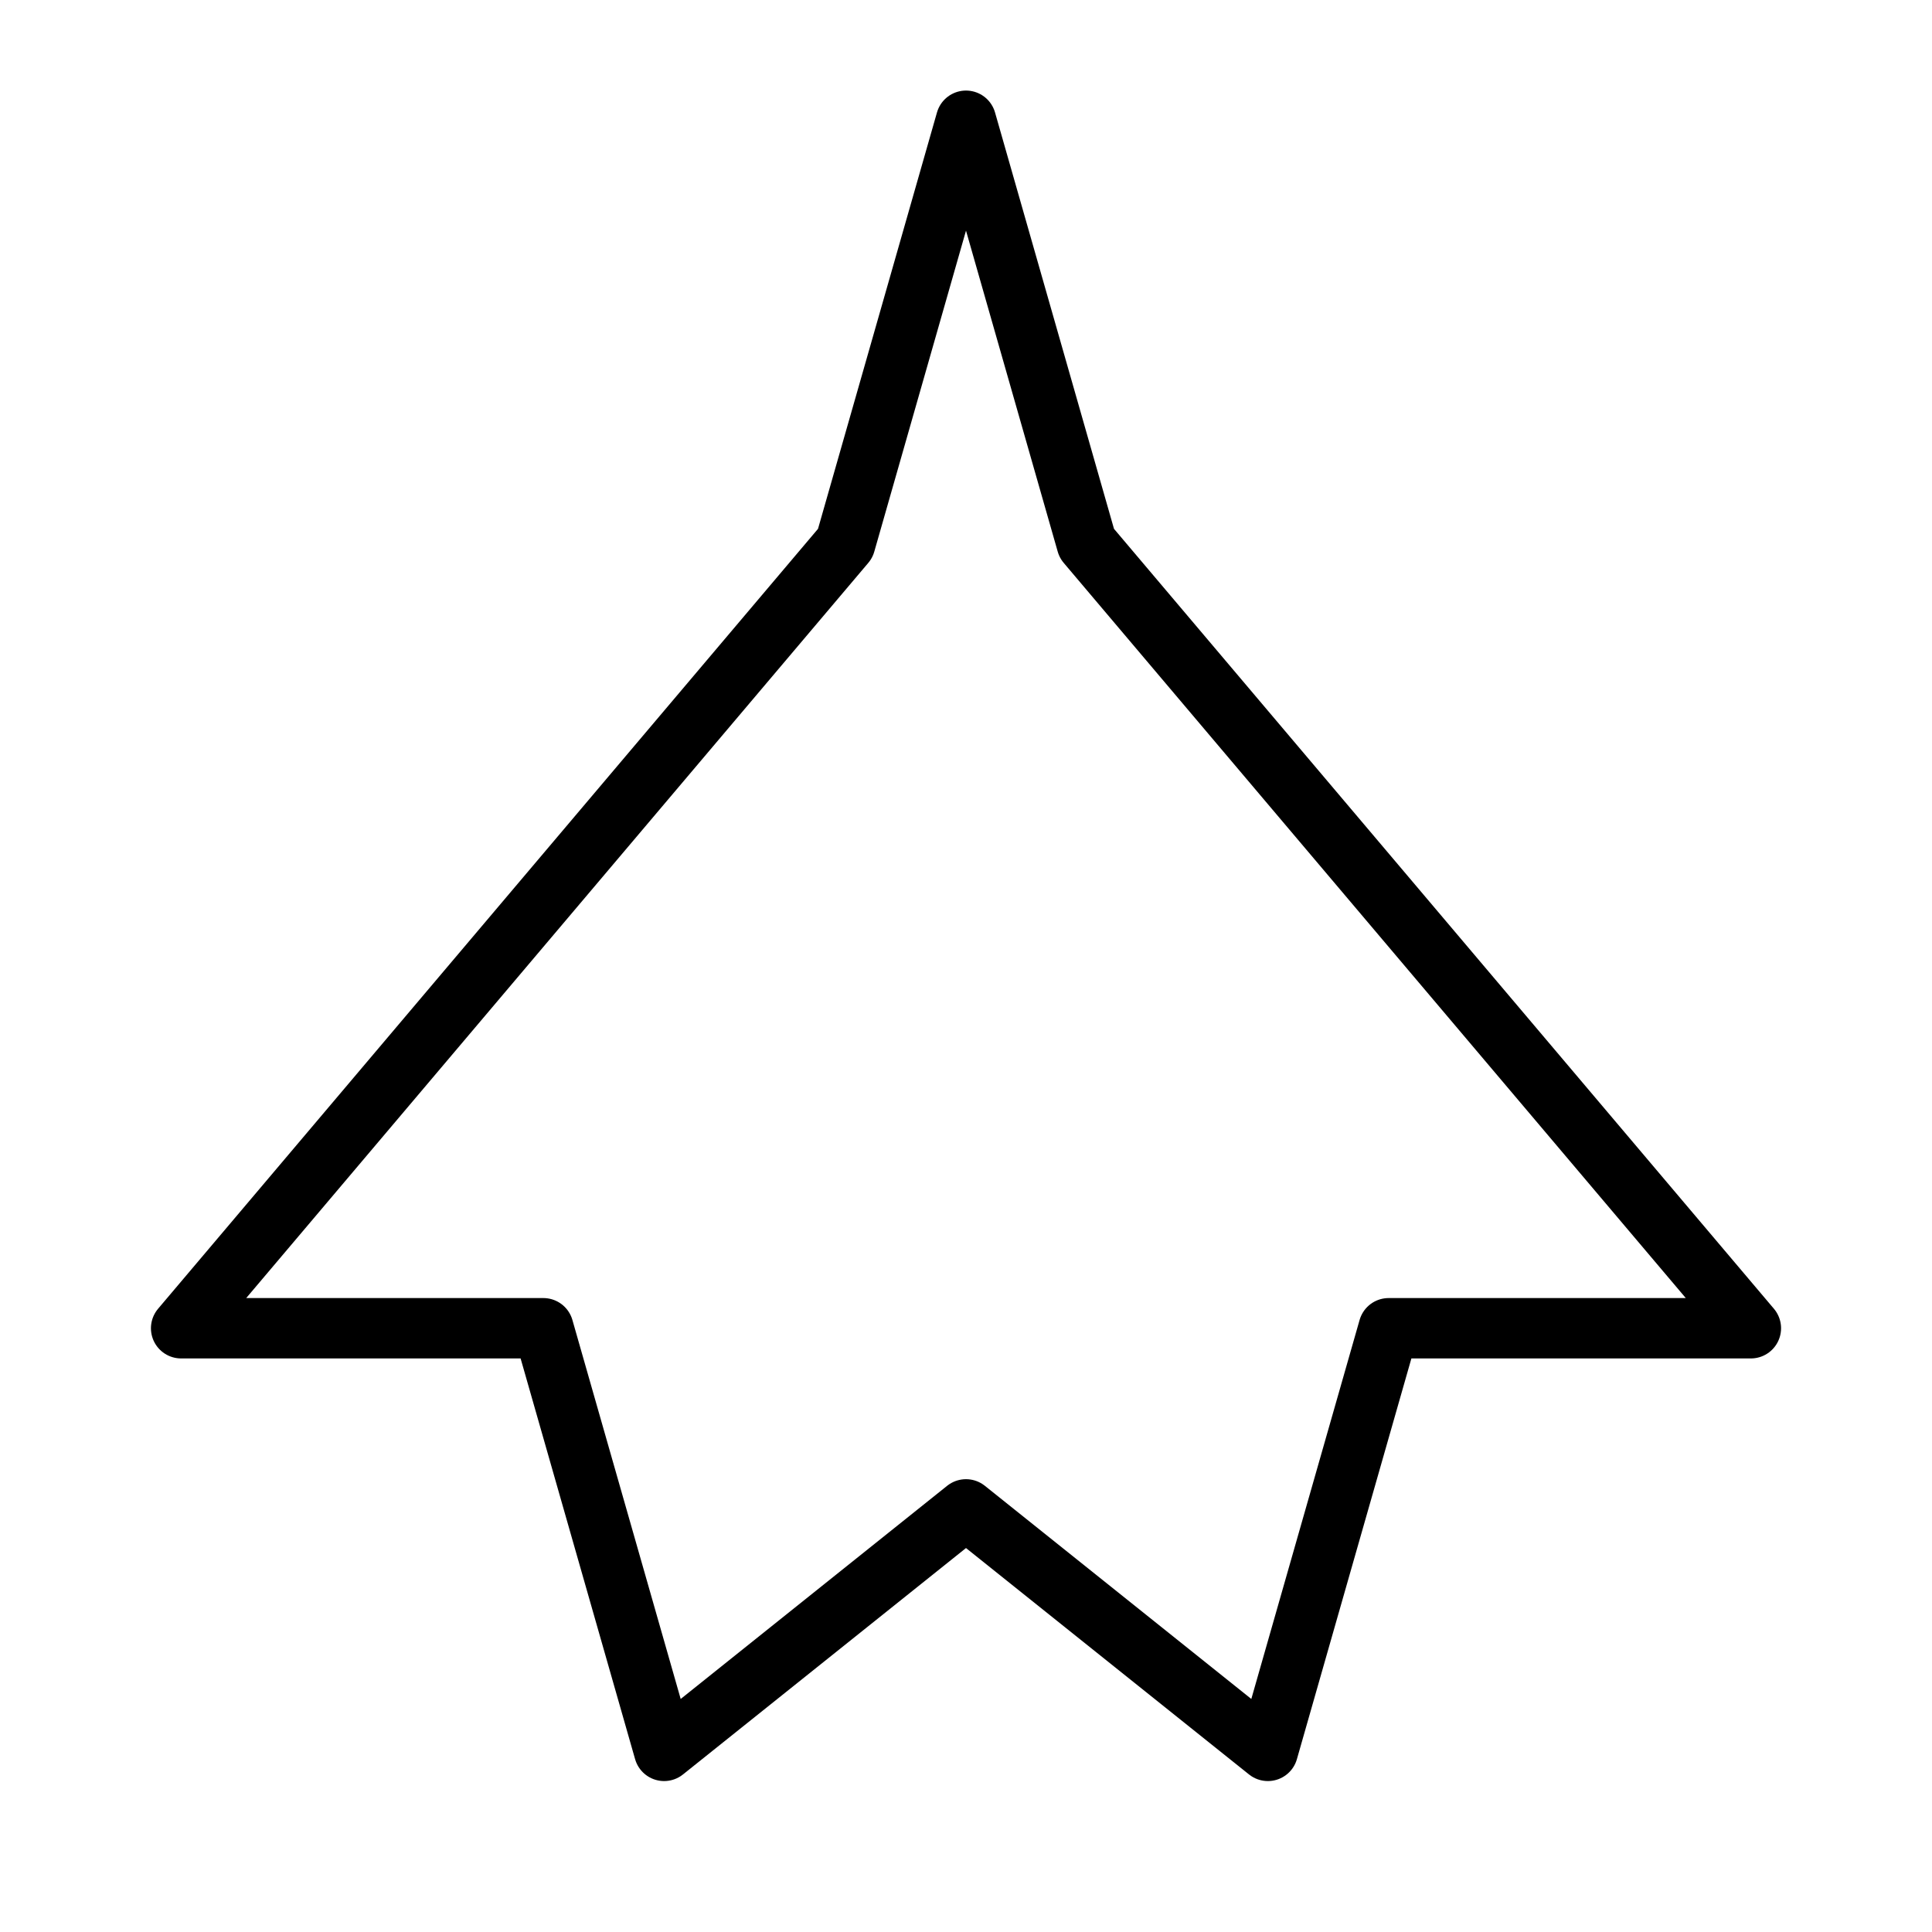
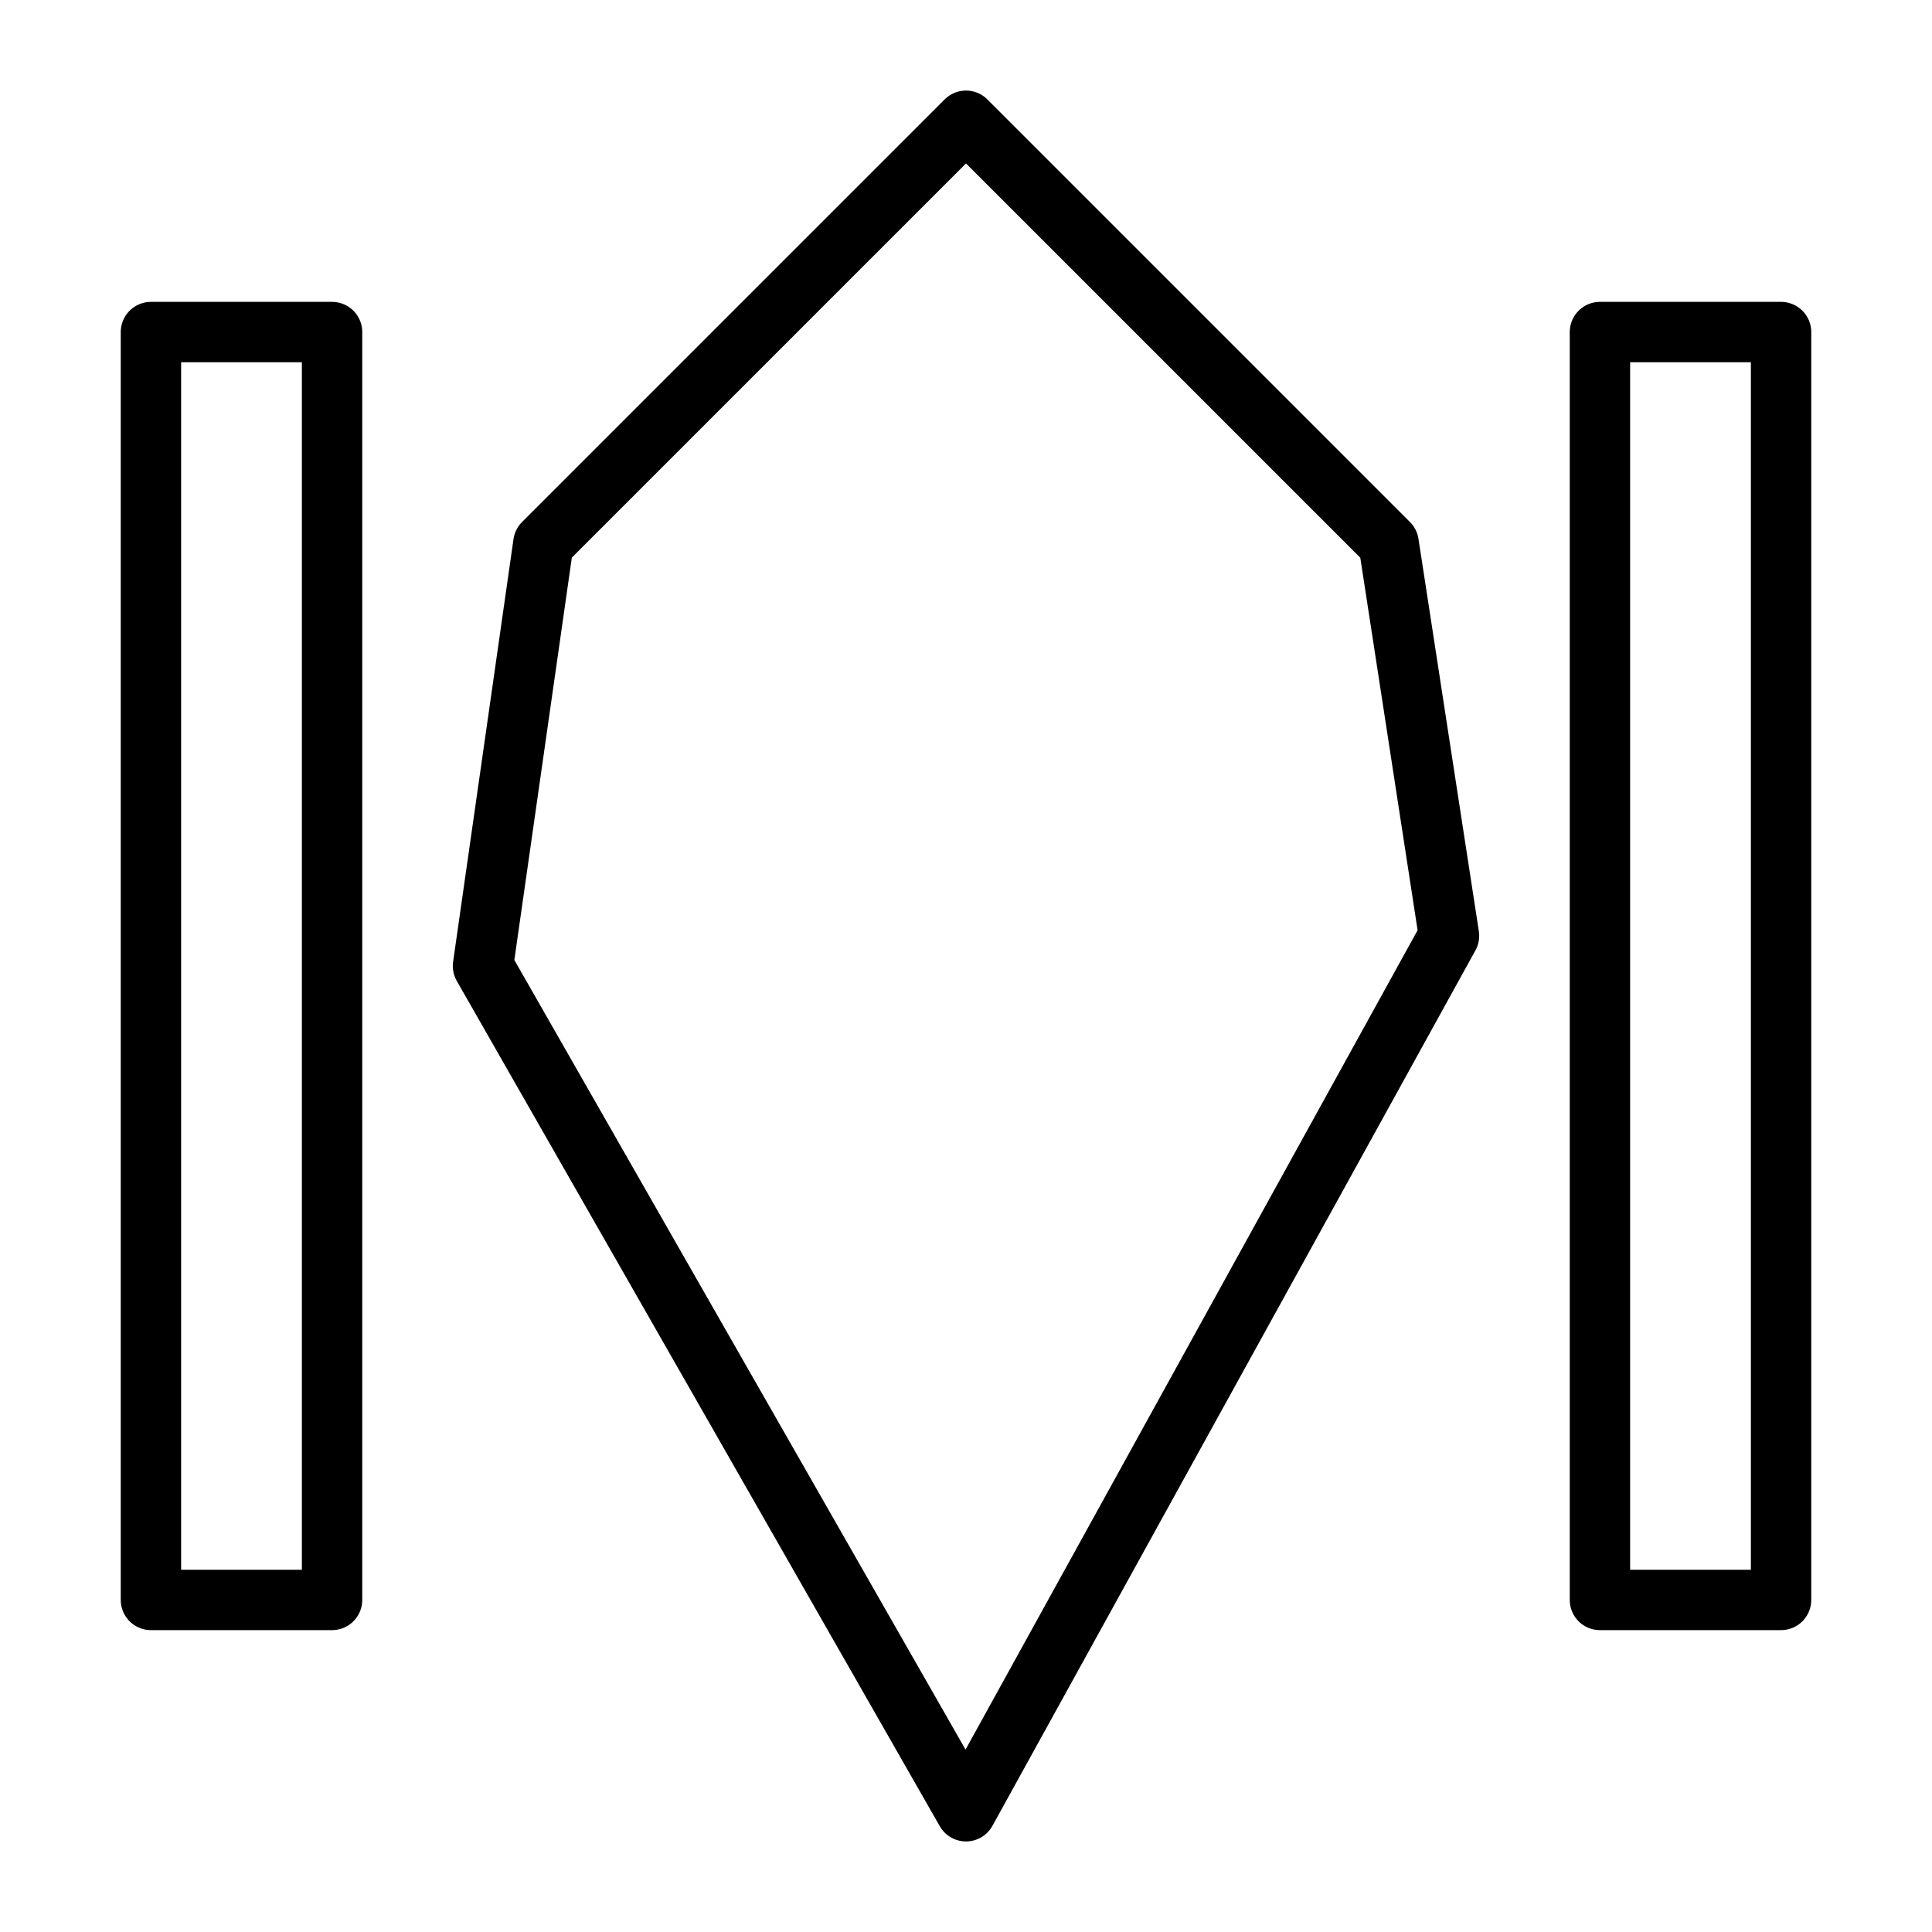
<svg xmlns="http://www.w3.org/2000/svg" viewBox="0 0 64 64" fill="none" stroke="currentColor" stroke-width="2" stroke-linecap="round" stroke-linejoin="round">
-   <path d="M32 4 L36 18 L58 44 L46 44 L42 58 L32 50 L22 58 L18 44 L6 44 L28 18 Z" />
+   <path d="M32 4 L46 18 L48 31 L32 60 L16 32 L18 18 Z M5 11 L11 11 L11 53 L5 53 Z M53 11 L59 11 L59 53 L53 53 Z" />
</svg>
